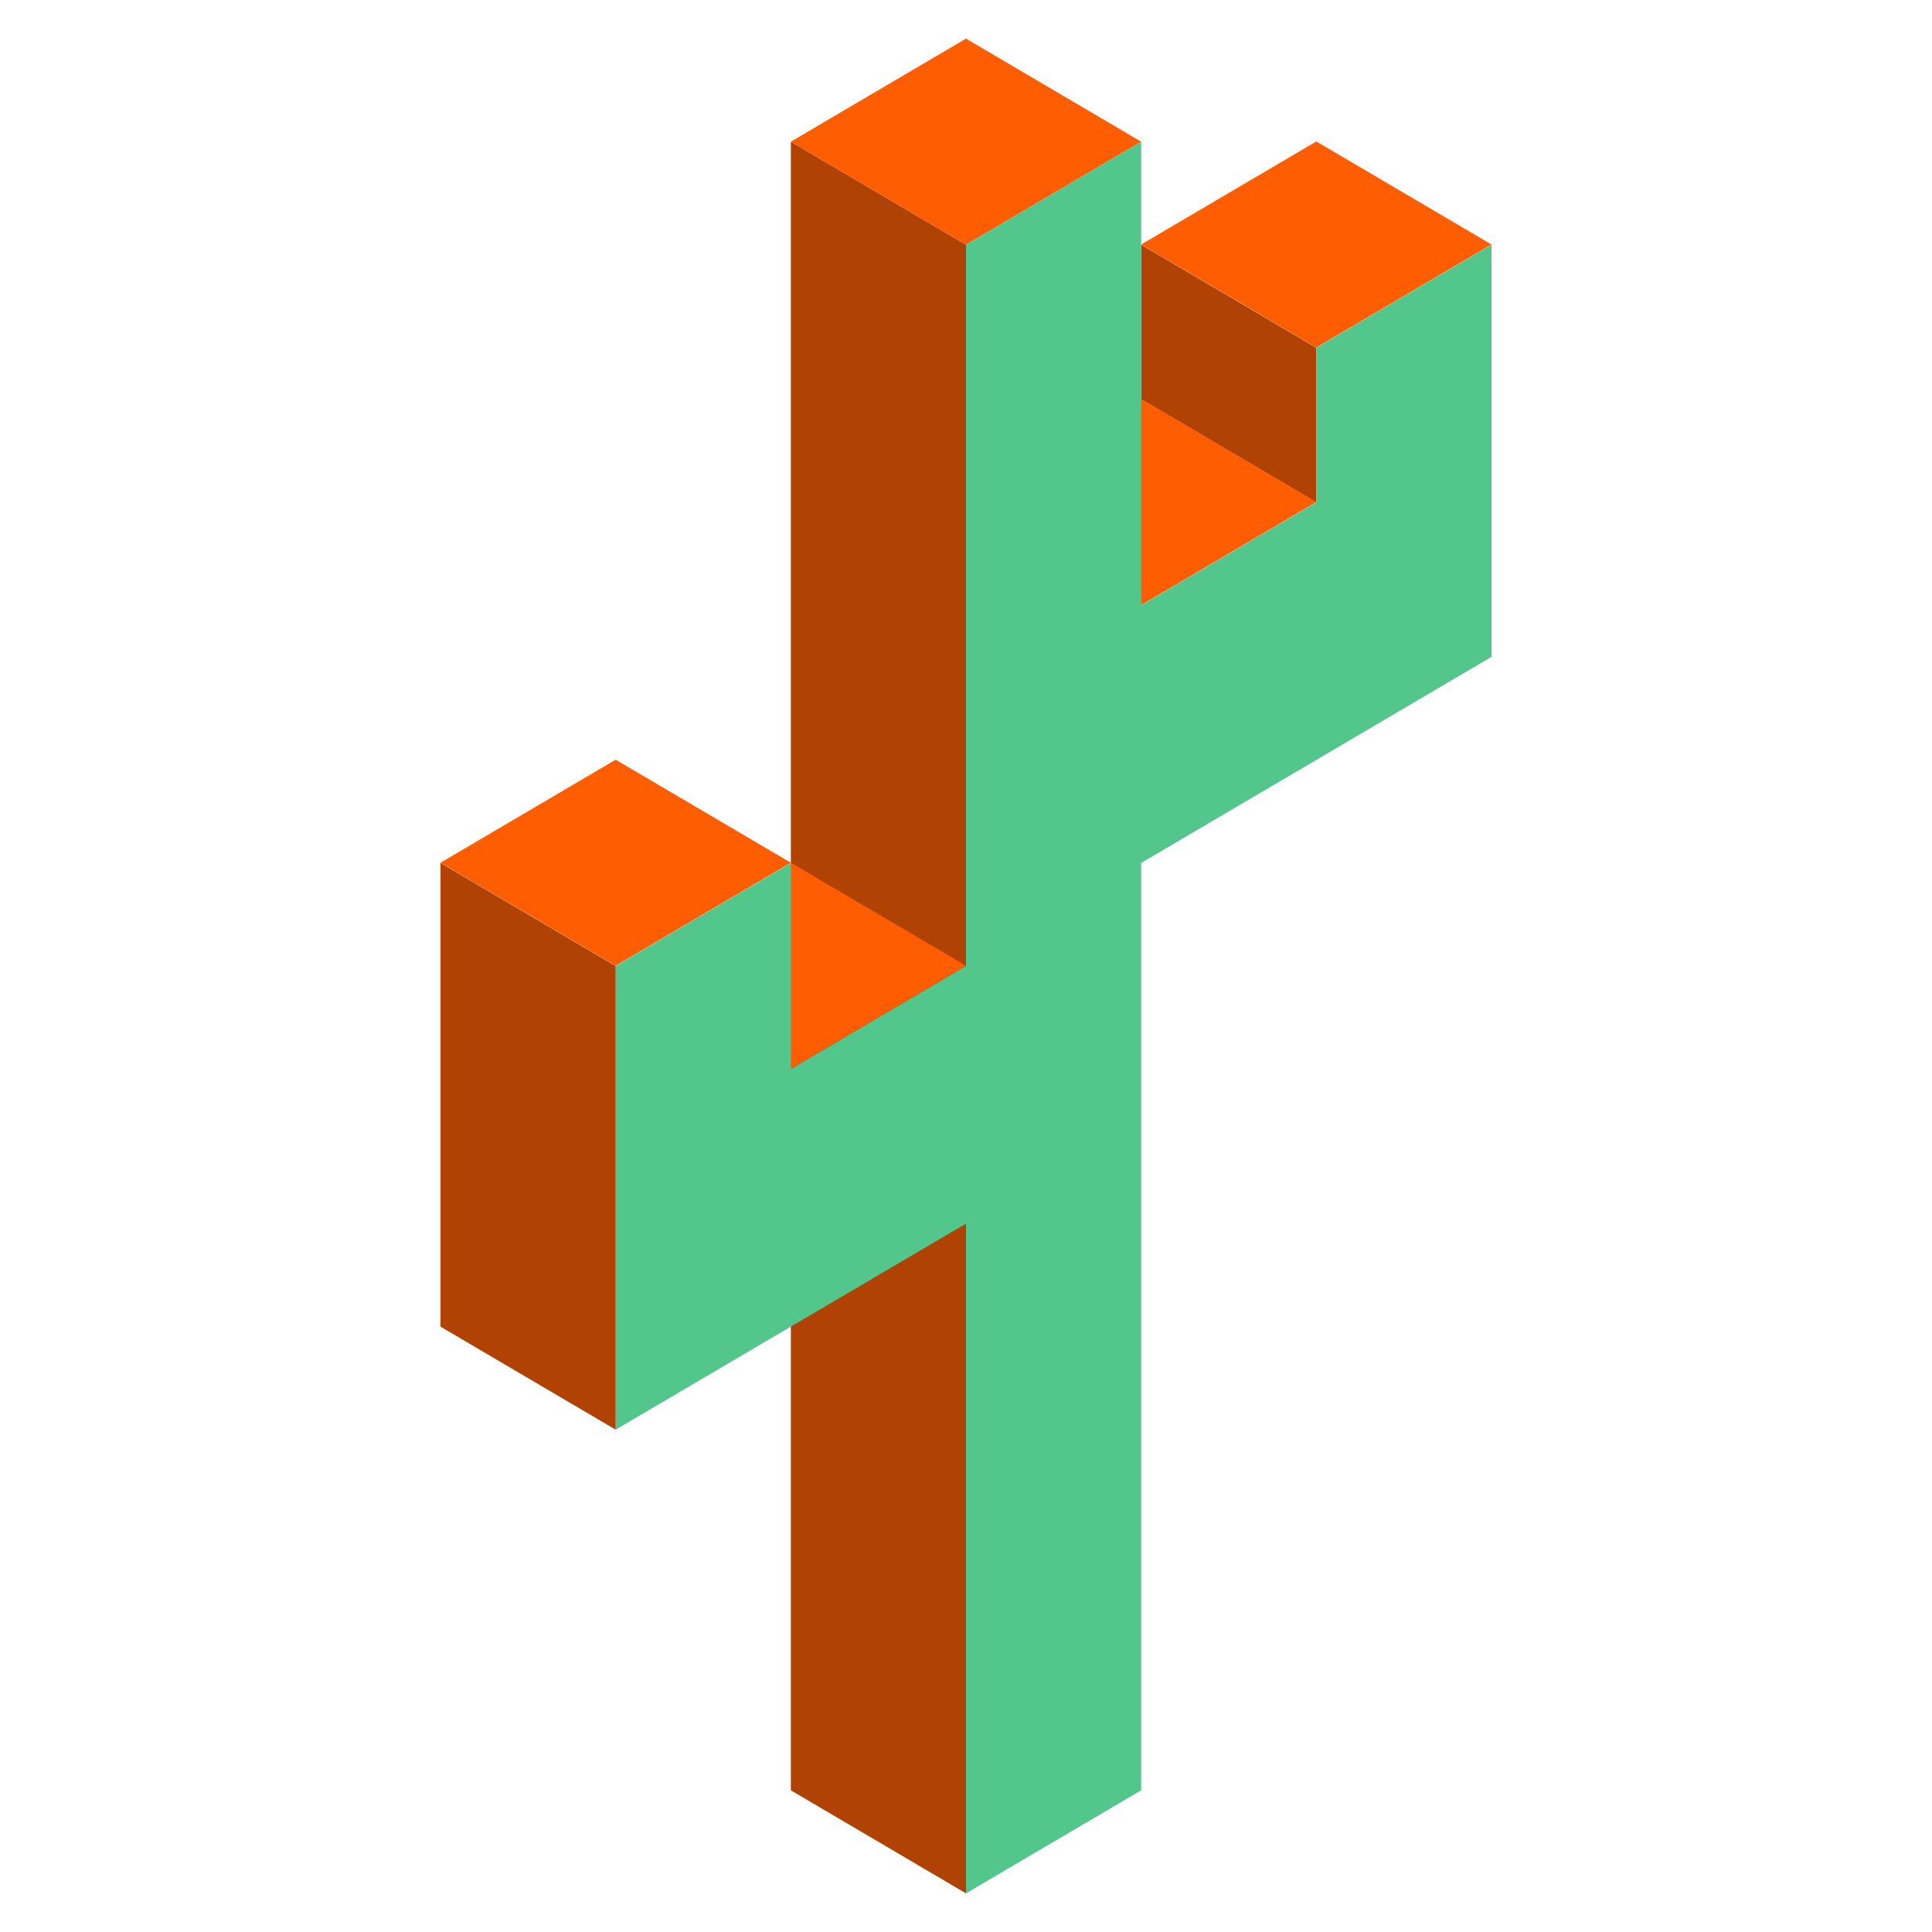
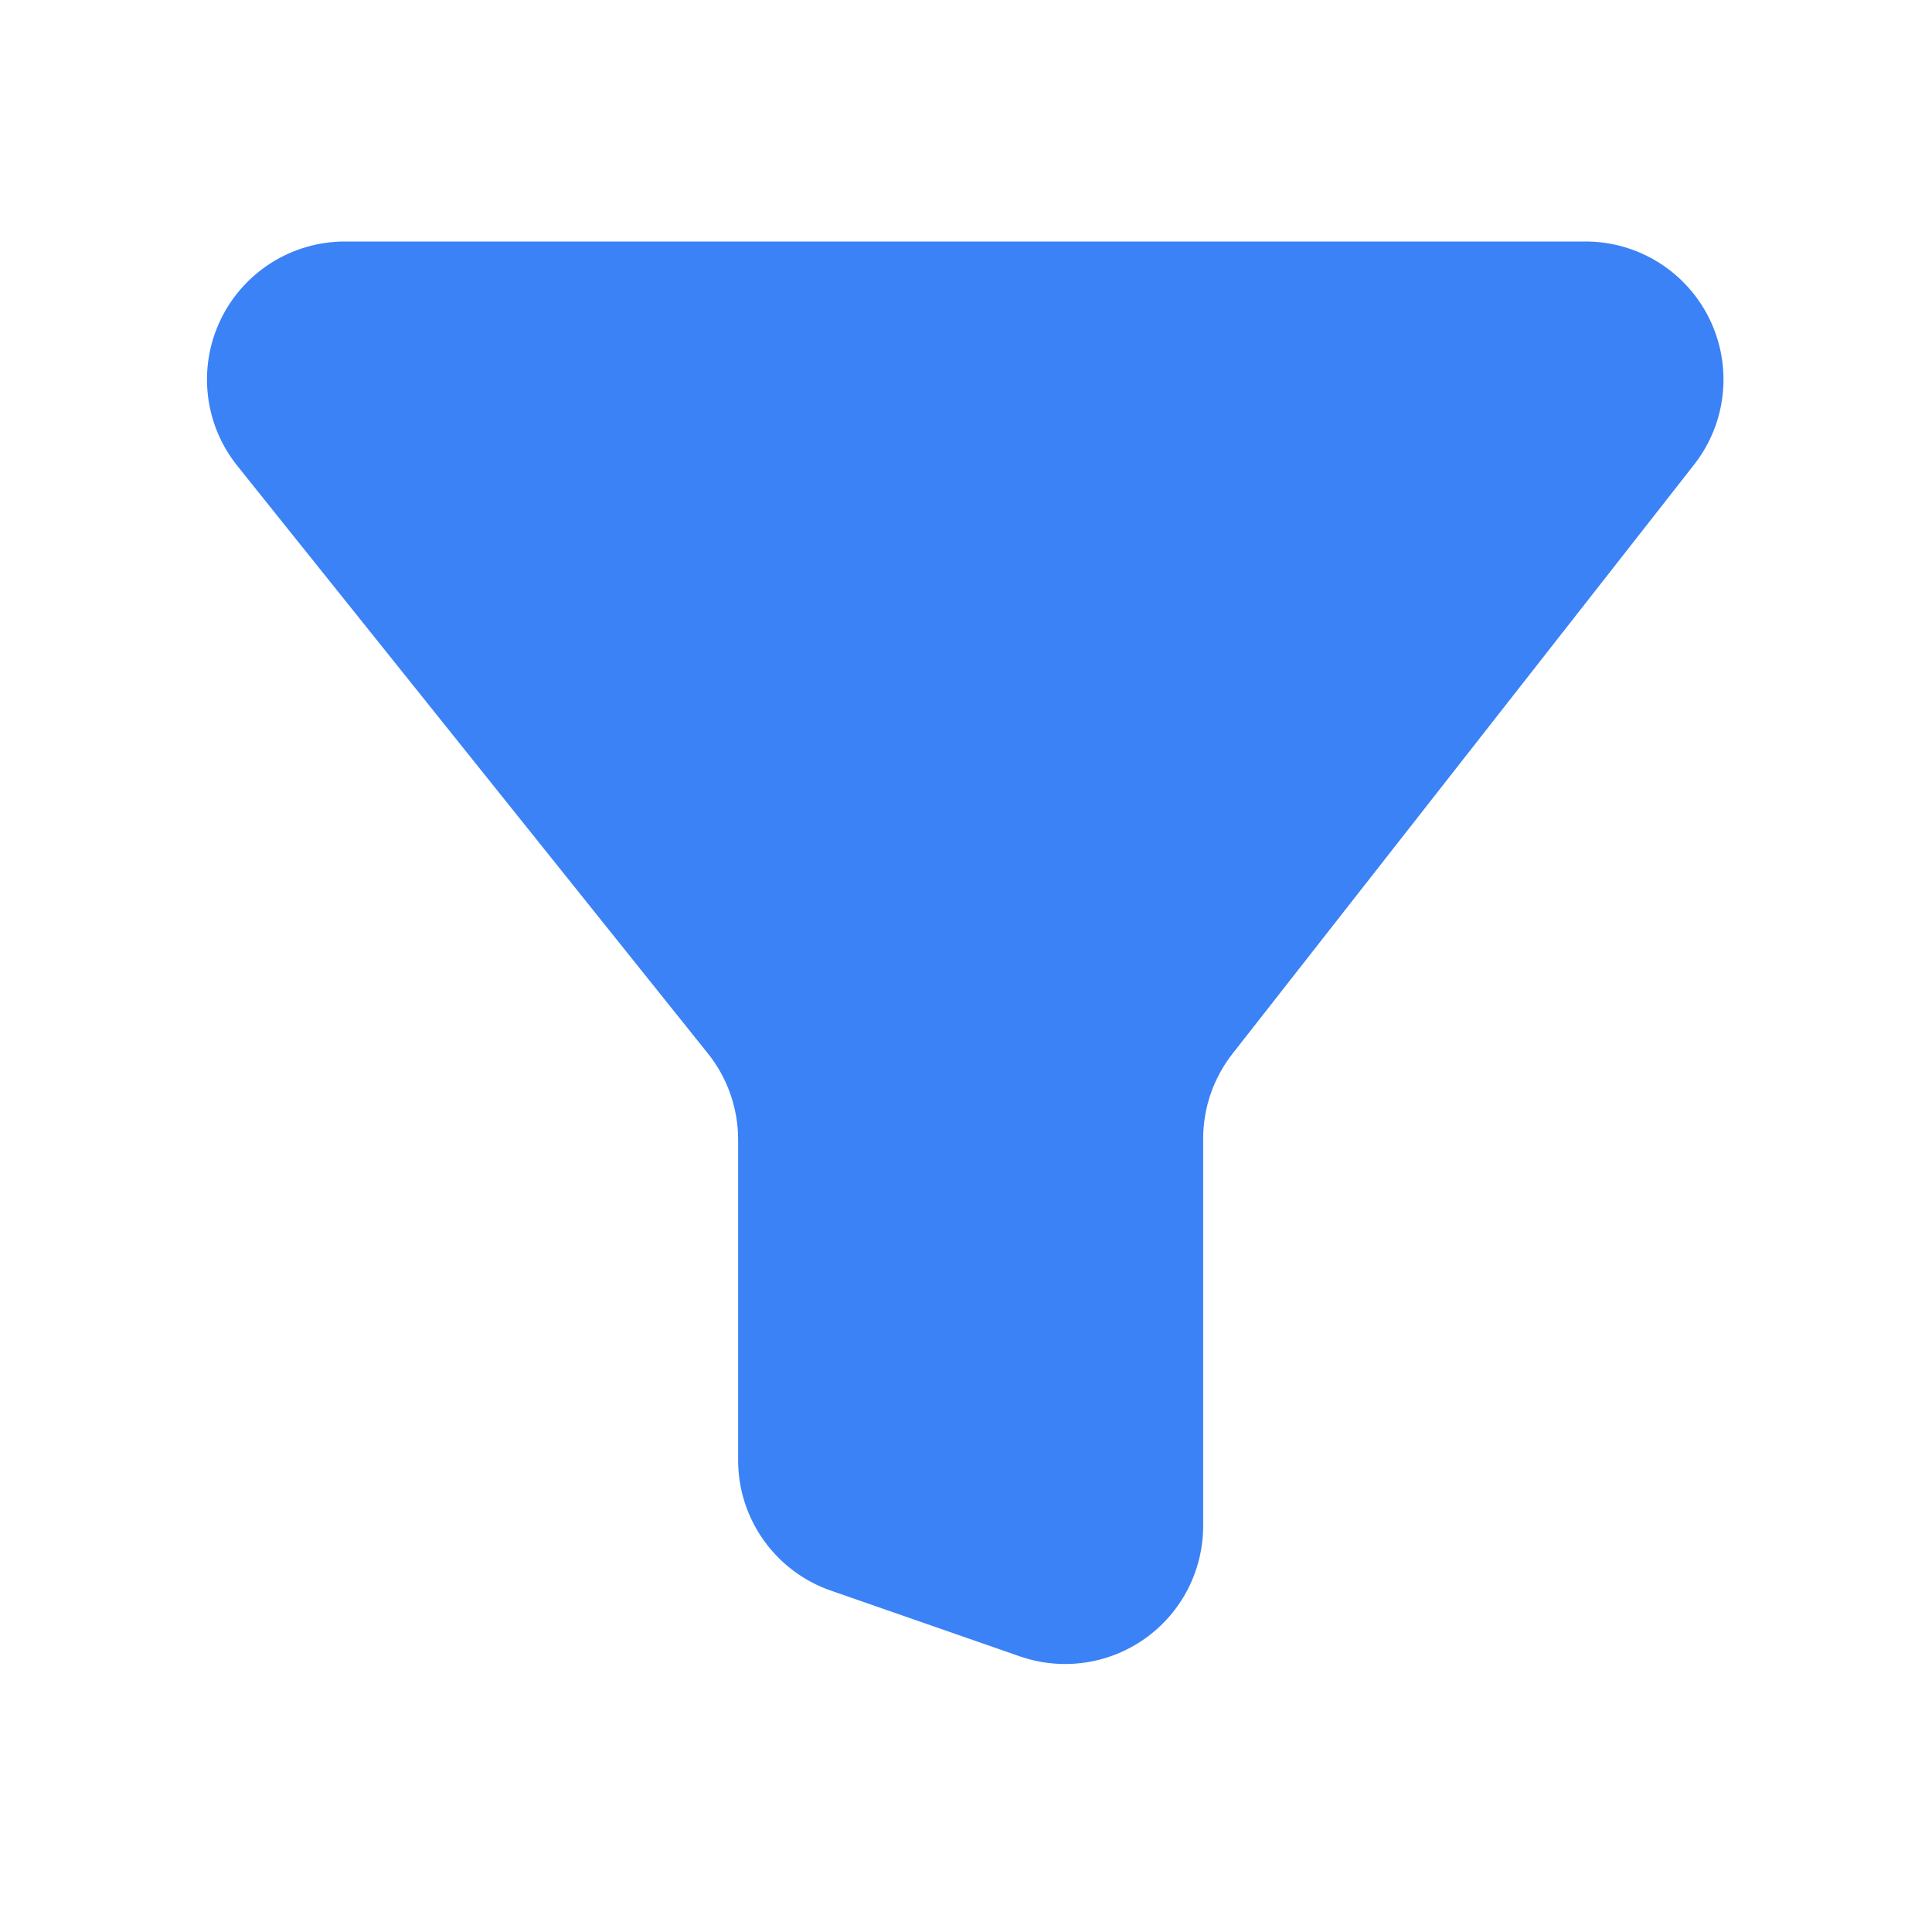
- <svg xmlns="http://www.w3.org/2000/svg" fill="none" viewBox="0 0 500 500">
-   <path fill="#B04304" d="M295.334 103.333v-40L340.667 90v40l-45.333-26.667ZM250.001 63.333l-45.334-26.666v426.666L250.001 490V63.333Z" />
-   <path fill="#FF5D01" d="m250.001 129.944 45.333-26.667 45.333 26.667-45.333 26.667-45.333-26.667ZM204.667 36.667 250.001 10l45.333 26.667-45.333 26.666-45.334-26.666ZM295.334 63.277l45.333-26.666L386 63.277l-45.333 26.667-45.333-26.667ZM114 223.277l45.333-26.667 45.334 26.667-45.334 26.667L114 223.277ZM250 249.944l-45.333-26.667v53.333L250 249.944Z" />
-   <path fill="#53C68C" d="m250 63.333 45.333-26.666v120L340.667 130V90L386 63.333V170l-90.667 53.333v240L250 490V316.667L159.333 370V250l45.334-26.667v53.334L250 250V63.333Z" />
-   <path fill="#B04304" d="M159.333 250 114 223.334v120L159.333 370V250Z" />
+ <svg xmlns="http://www.w3.org/2000/svg" viewBox="0 0 56 56">
+   <path fill="#3b82f6" d="M45.956 7a4 4 0 0 1 3.149 6.467l-13.38 17.075a4 4 0 0 0-.851 2.467v11.223a4 4 0 0 1-5.314 3.778l-5.479-1.906a4 4 0 0 1-2.686-3.778v-9.293a4 4 0 0 0-.878-2.5L6.877 13.5A4 4 0 0 1 10 7z" />
</svg>
